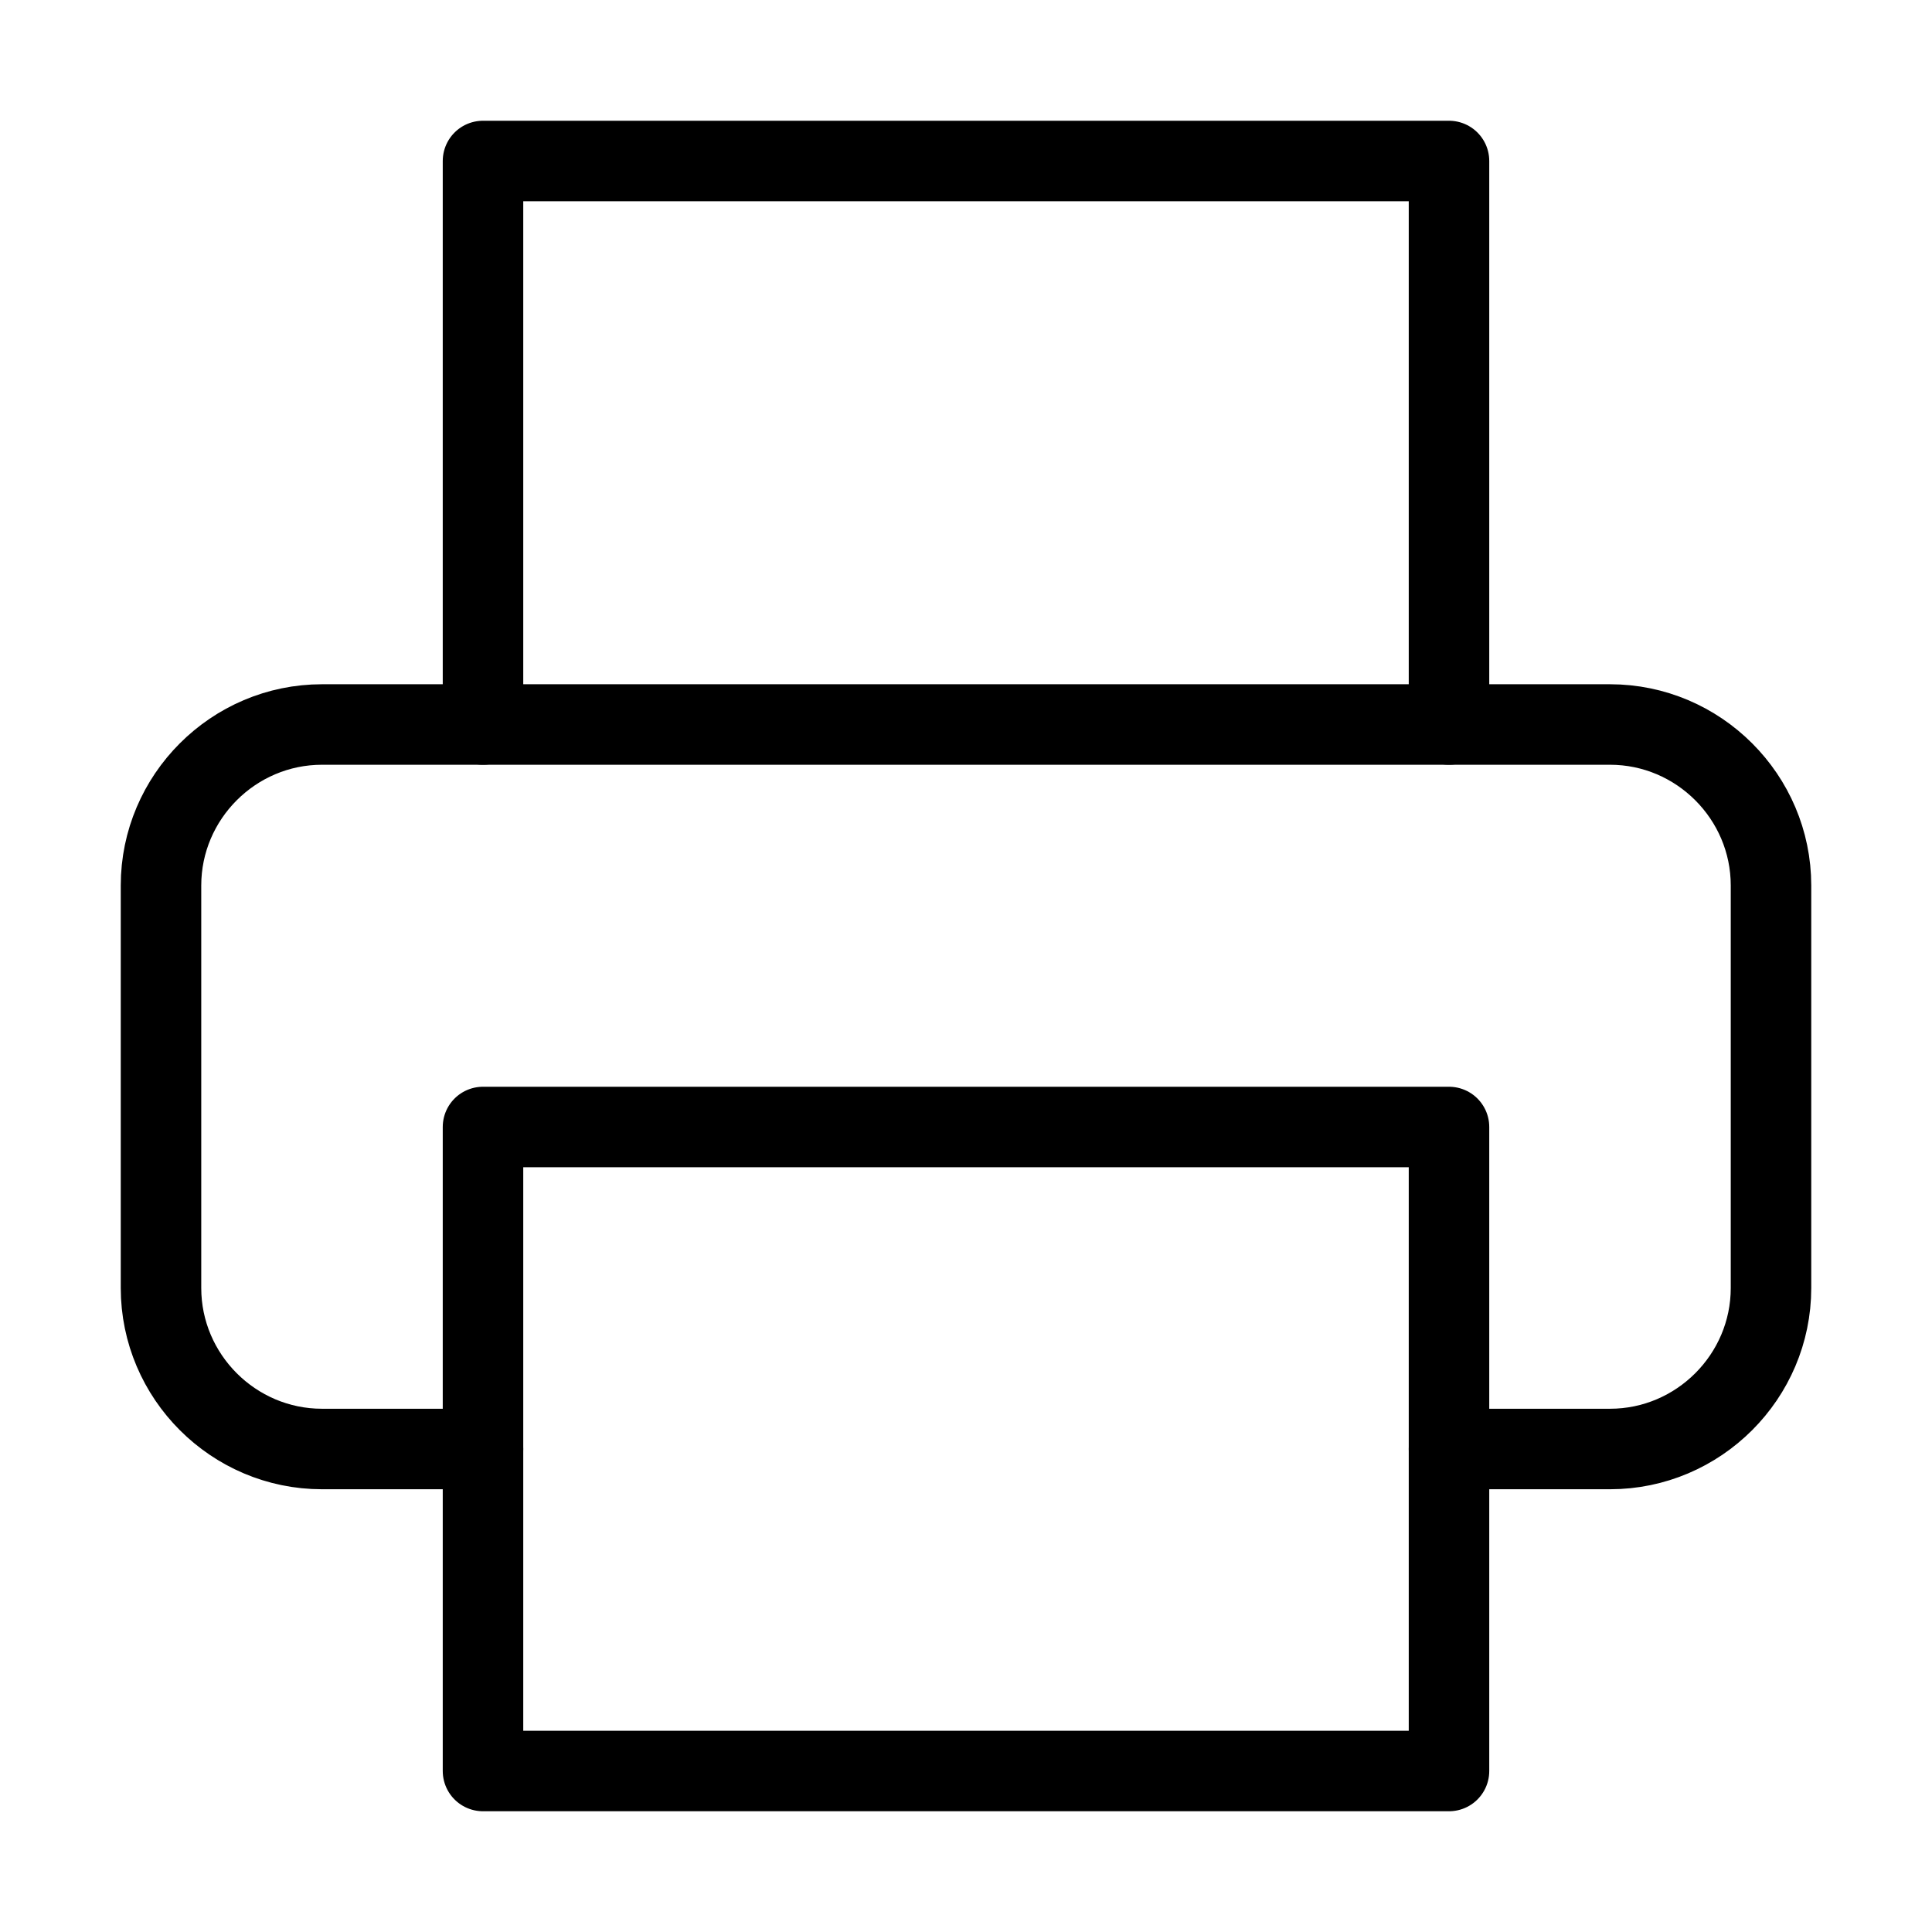
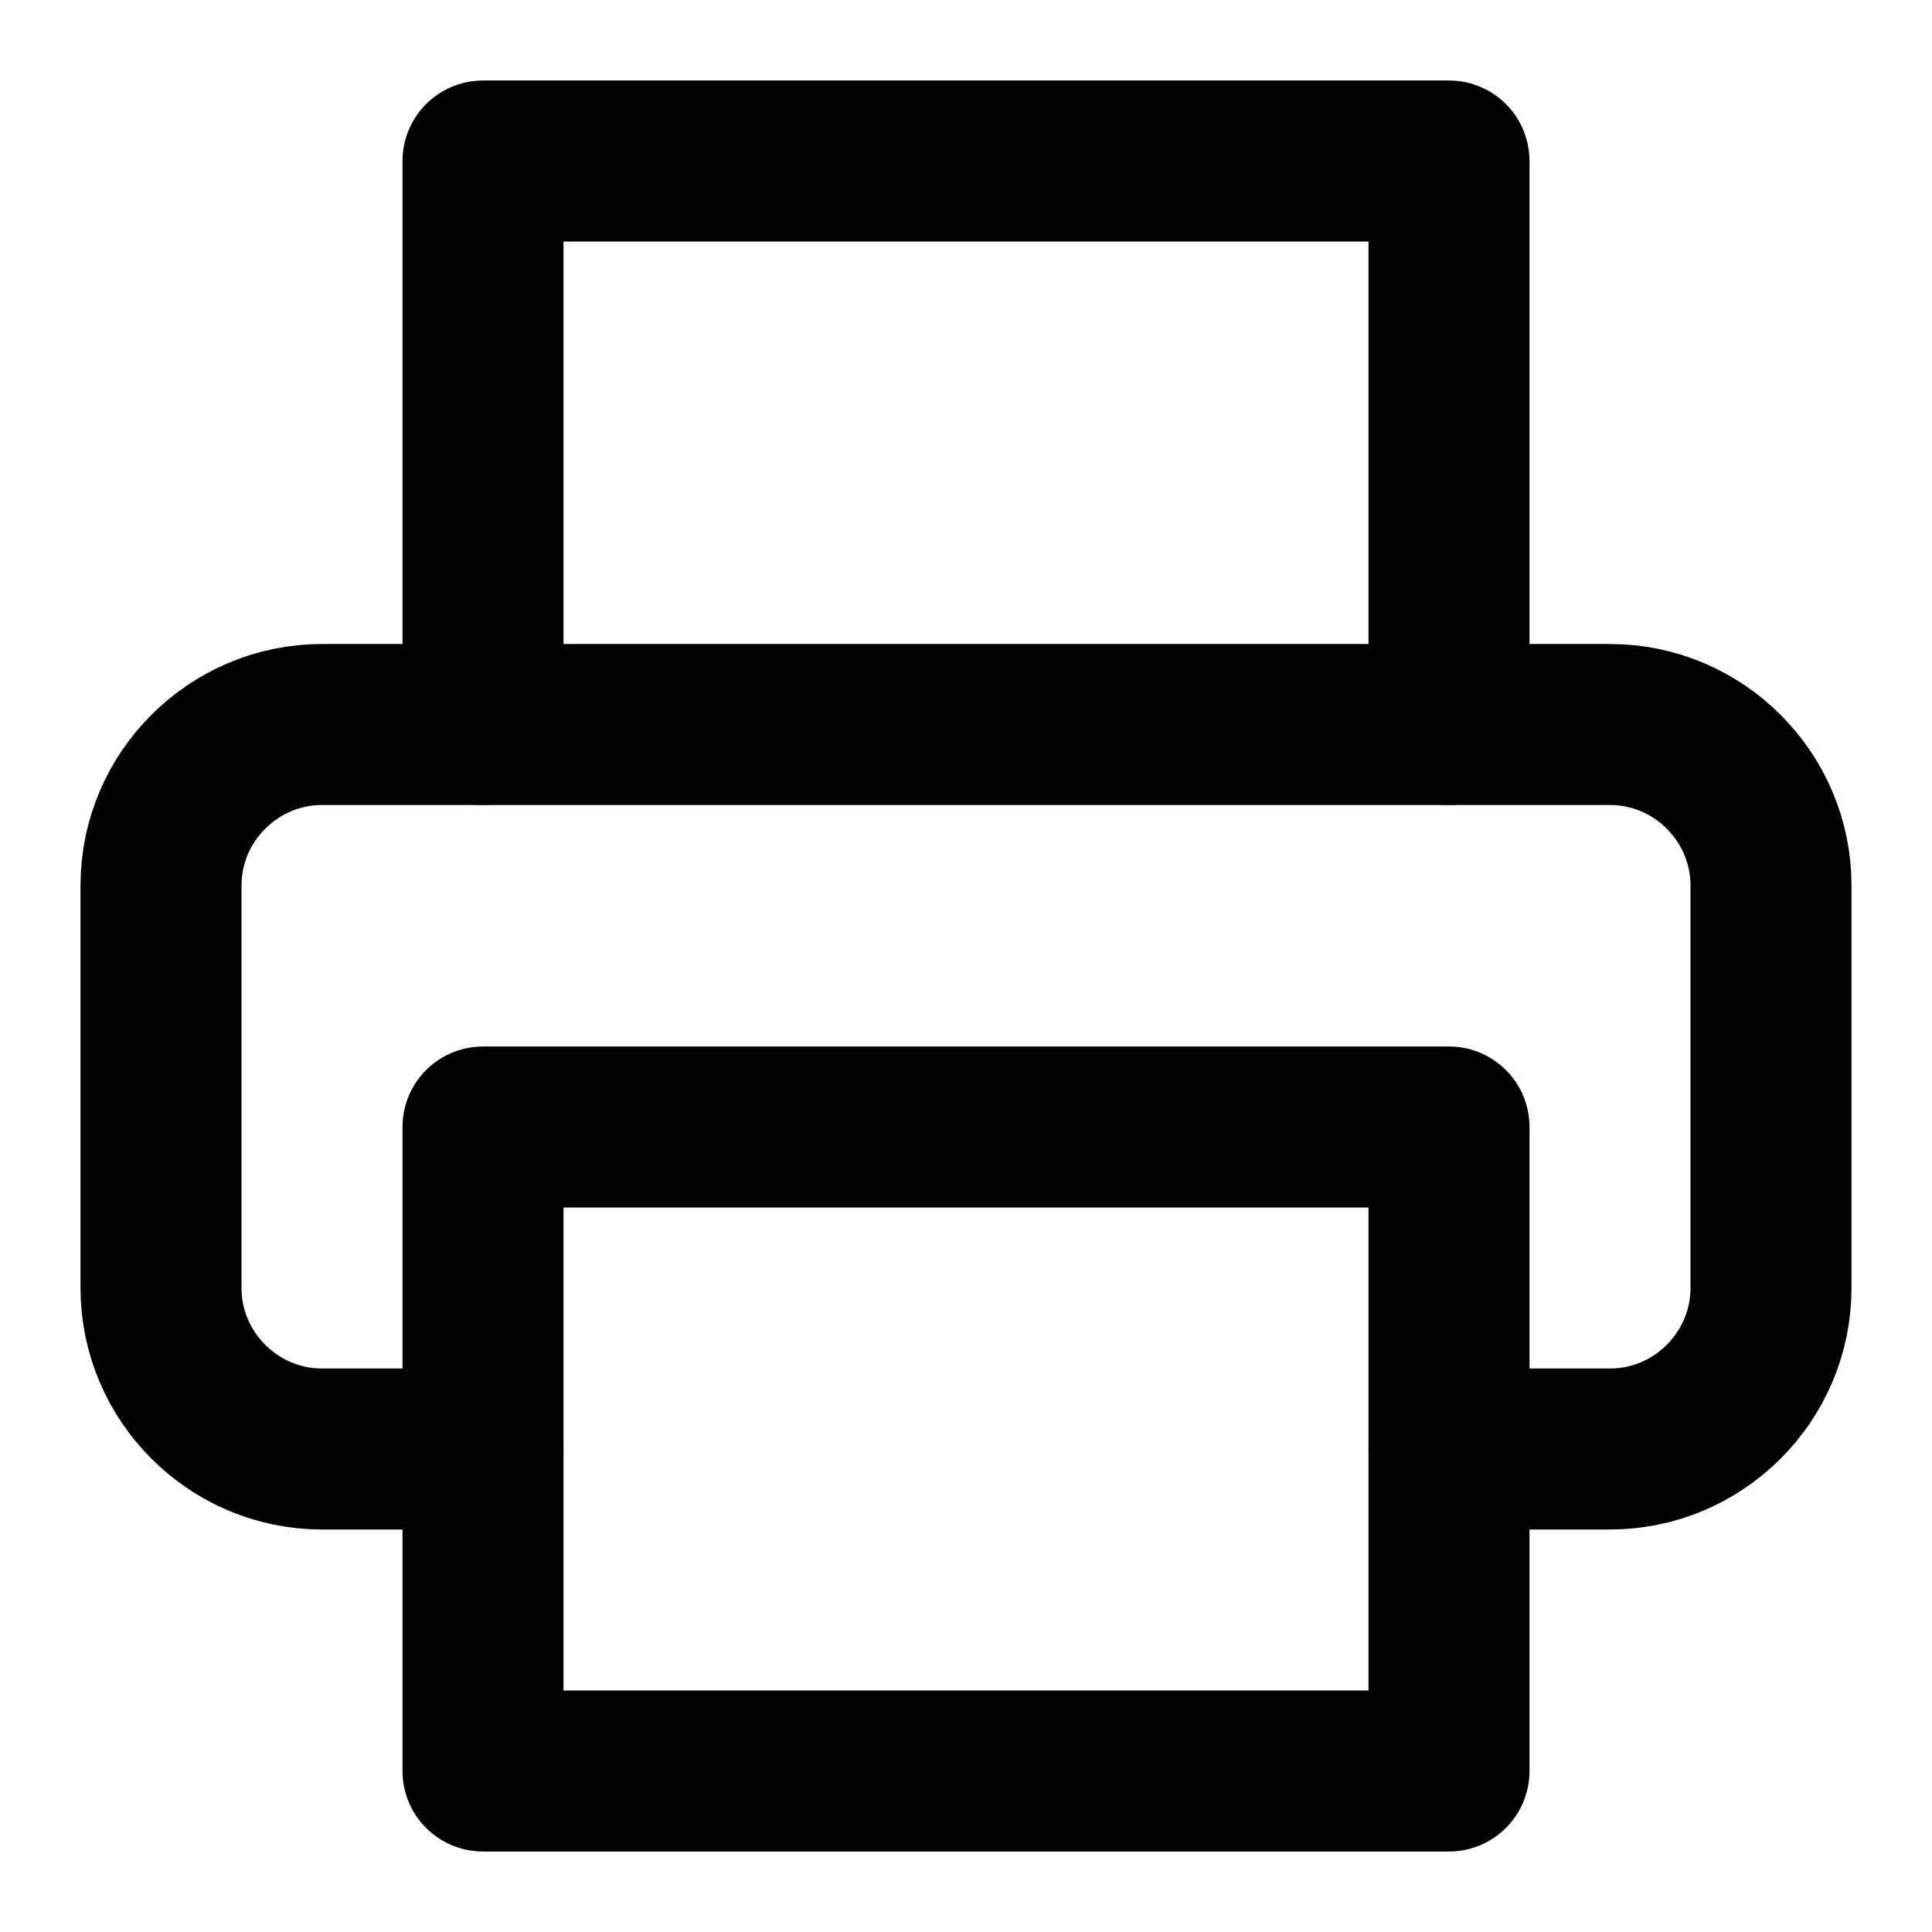
<svg xmlns="http://www.w3.org/2000/svg" id="print" viewBox="0 0 24 24">
-   <polyline points="6 9 6 2 18 2 18 9" fill="none" stroke="currentColor" stroke-linecap="round" stroke-linejoin="round" />
-   <path d="m6,18h-2c-1.1,0-2-.9-2-2v-5c0-1.1.9-2,2-2h16c1.1,0,2,.9,2,2v5c0,1.1-.9,2-2,2h-2" fill="none" stroke="currentColor" stroke-linecap="round" stroke-linejoin="round" />
-   <rect x="6" y="14" width="12" height="8" fill="none" stroke="currentColor" stroke-linecap="round" stroke-linejoin="round" />
+   <polyline points="6 9 6 2 18 2 18 9" fill="none" stroke="#000" stroke-linecap="round" stroke-linejoin="round" stroke-width="2" />
+   <path d="m6,18h-2c-1.1,0-2-.9-2-2v-5c0-1.1.9-2,2-2h16c1.1,0,2,.9,2,2v5c0,1.1-.9,2-2,2h-2" fill="none" stroke="#000" stroke-linecap="round" stroke-linejoin="round" stroke-width="2" />
+   <rect x="6" y="14" width="12" height="8" fill="none" stroke="#000" stroke-linecap="round" stroke-linejoin="round" stroke-width="2" />
</svg>
